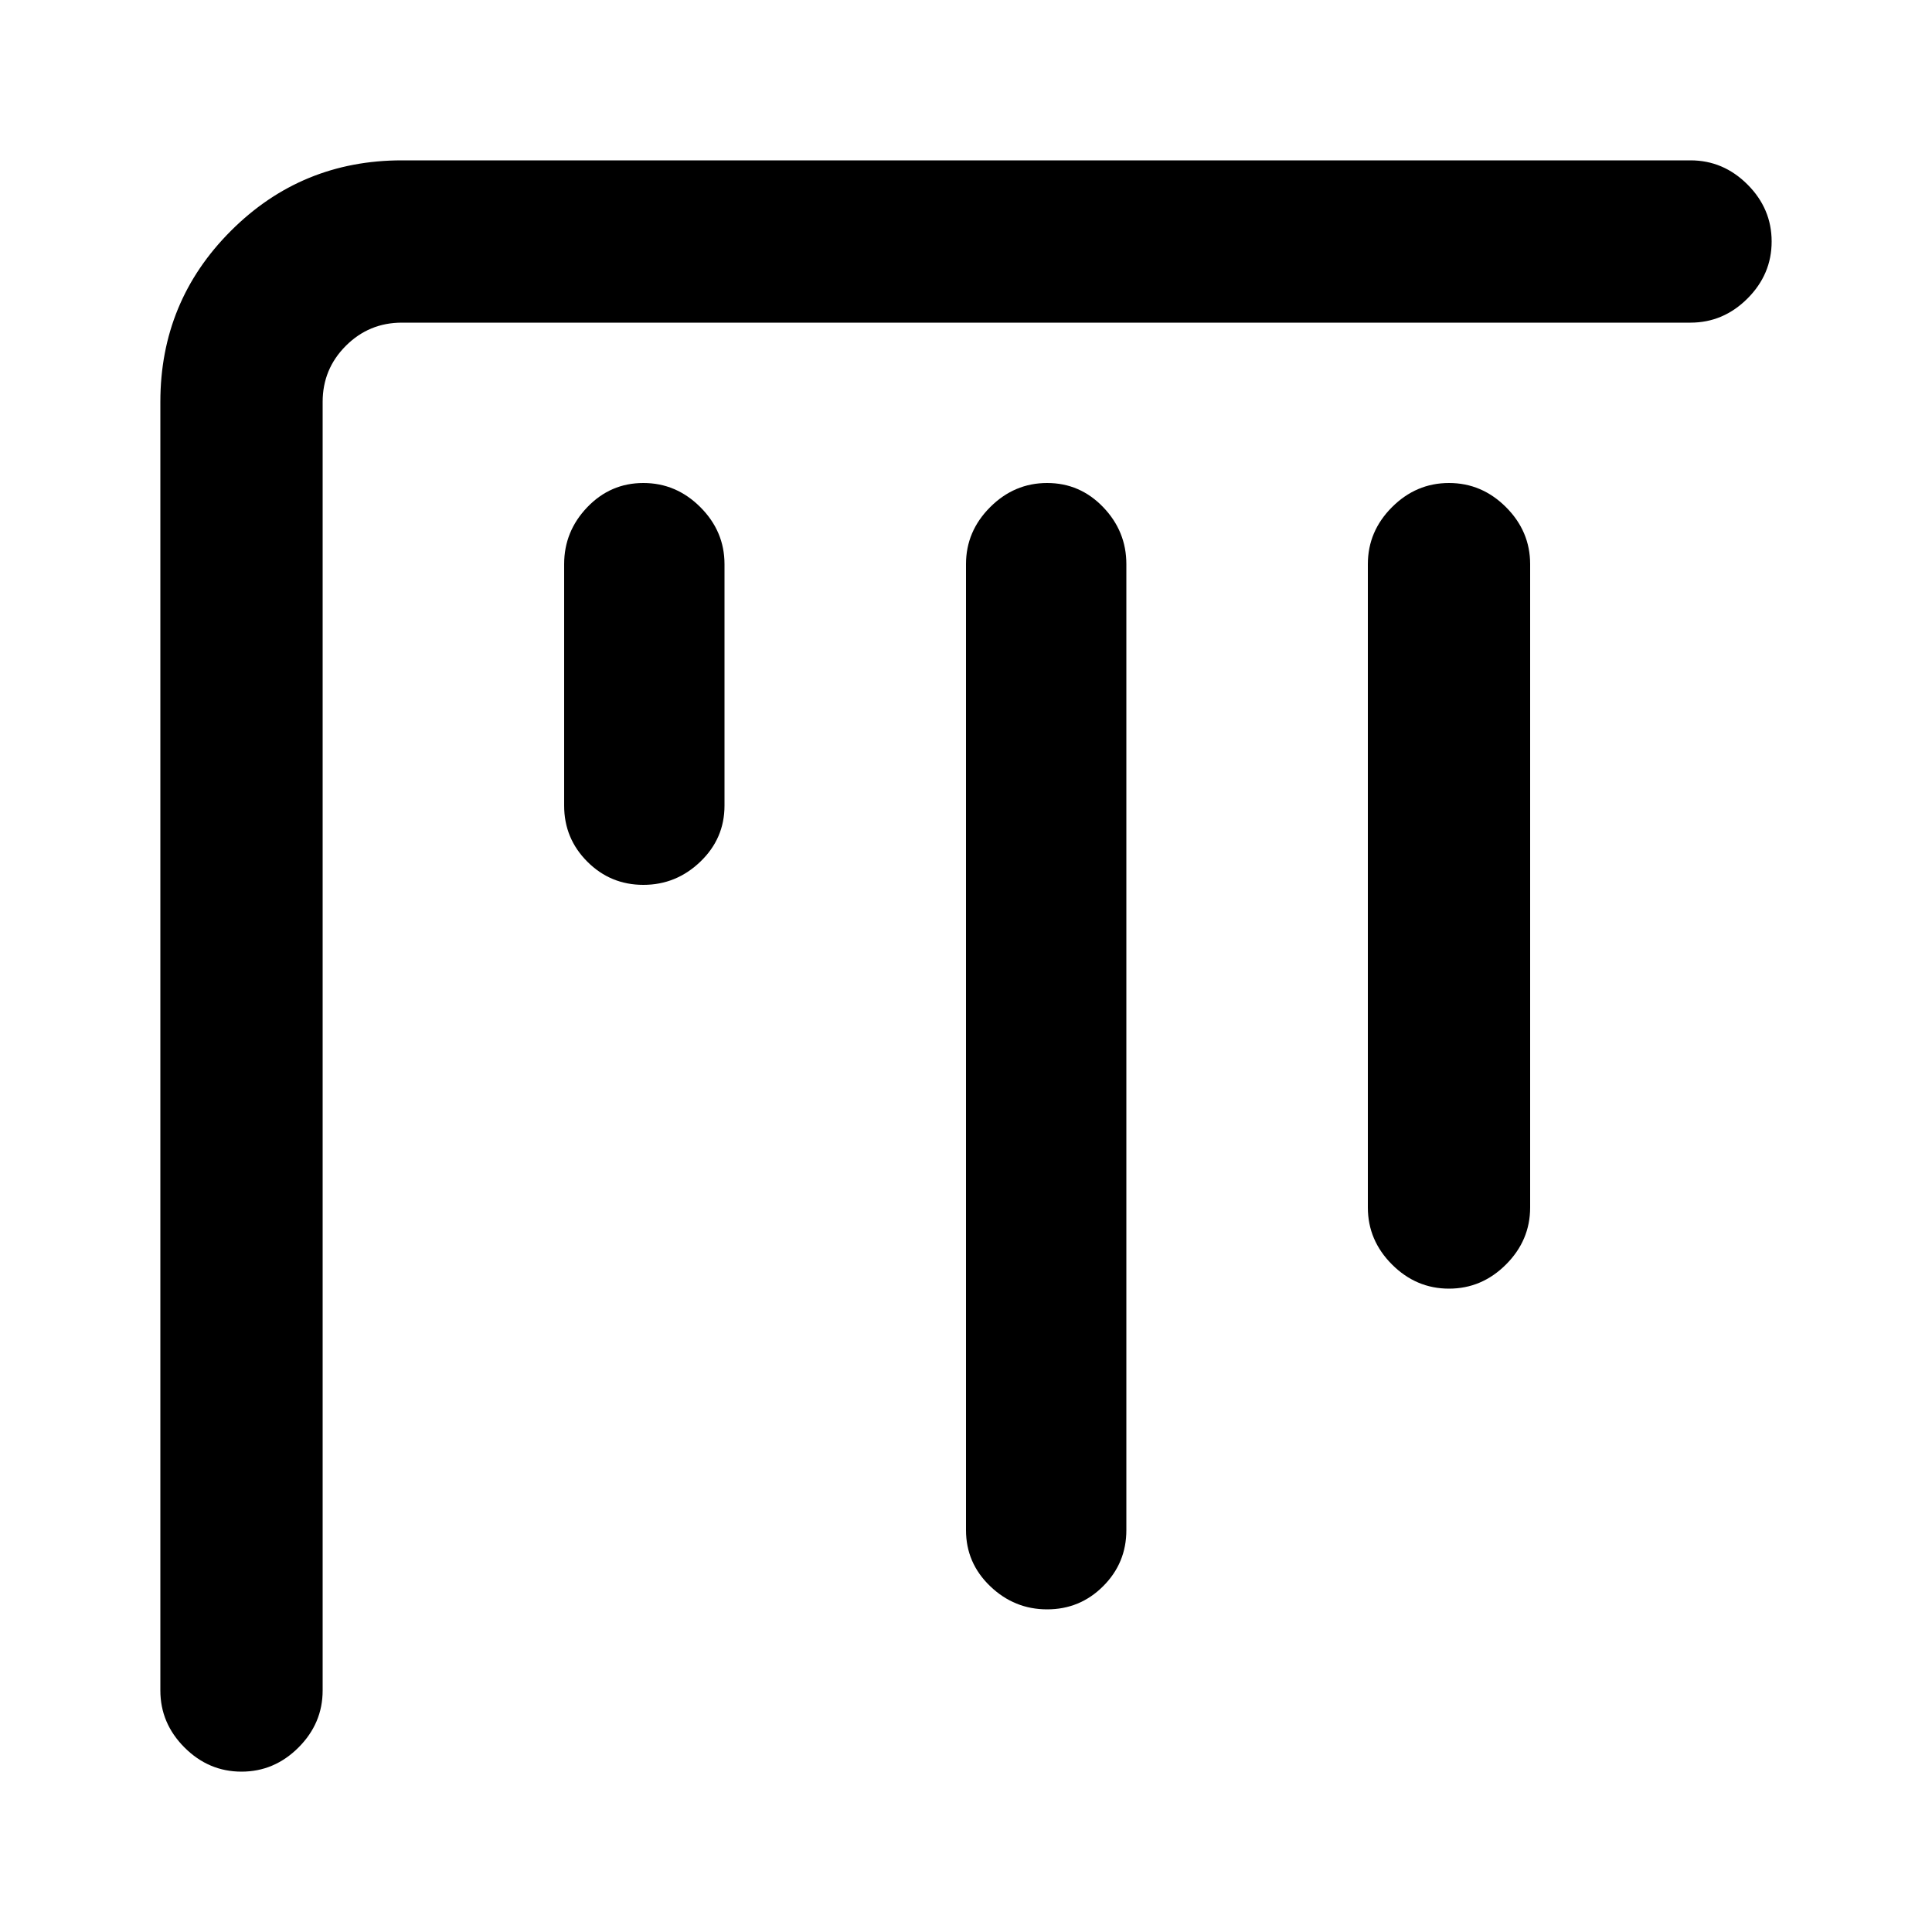
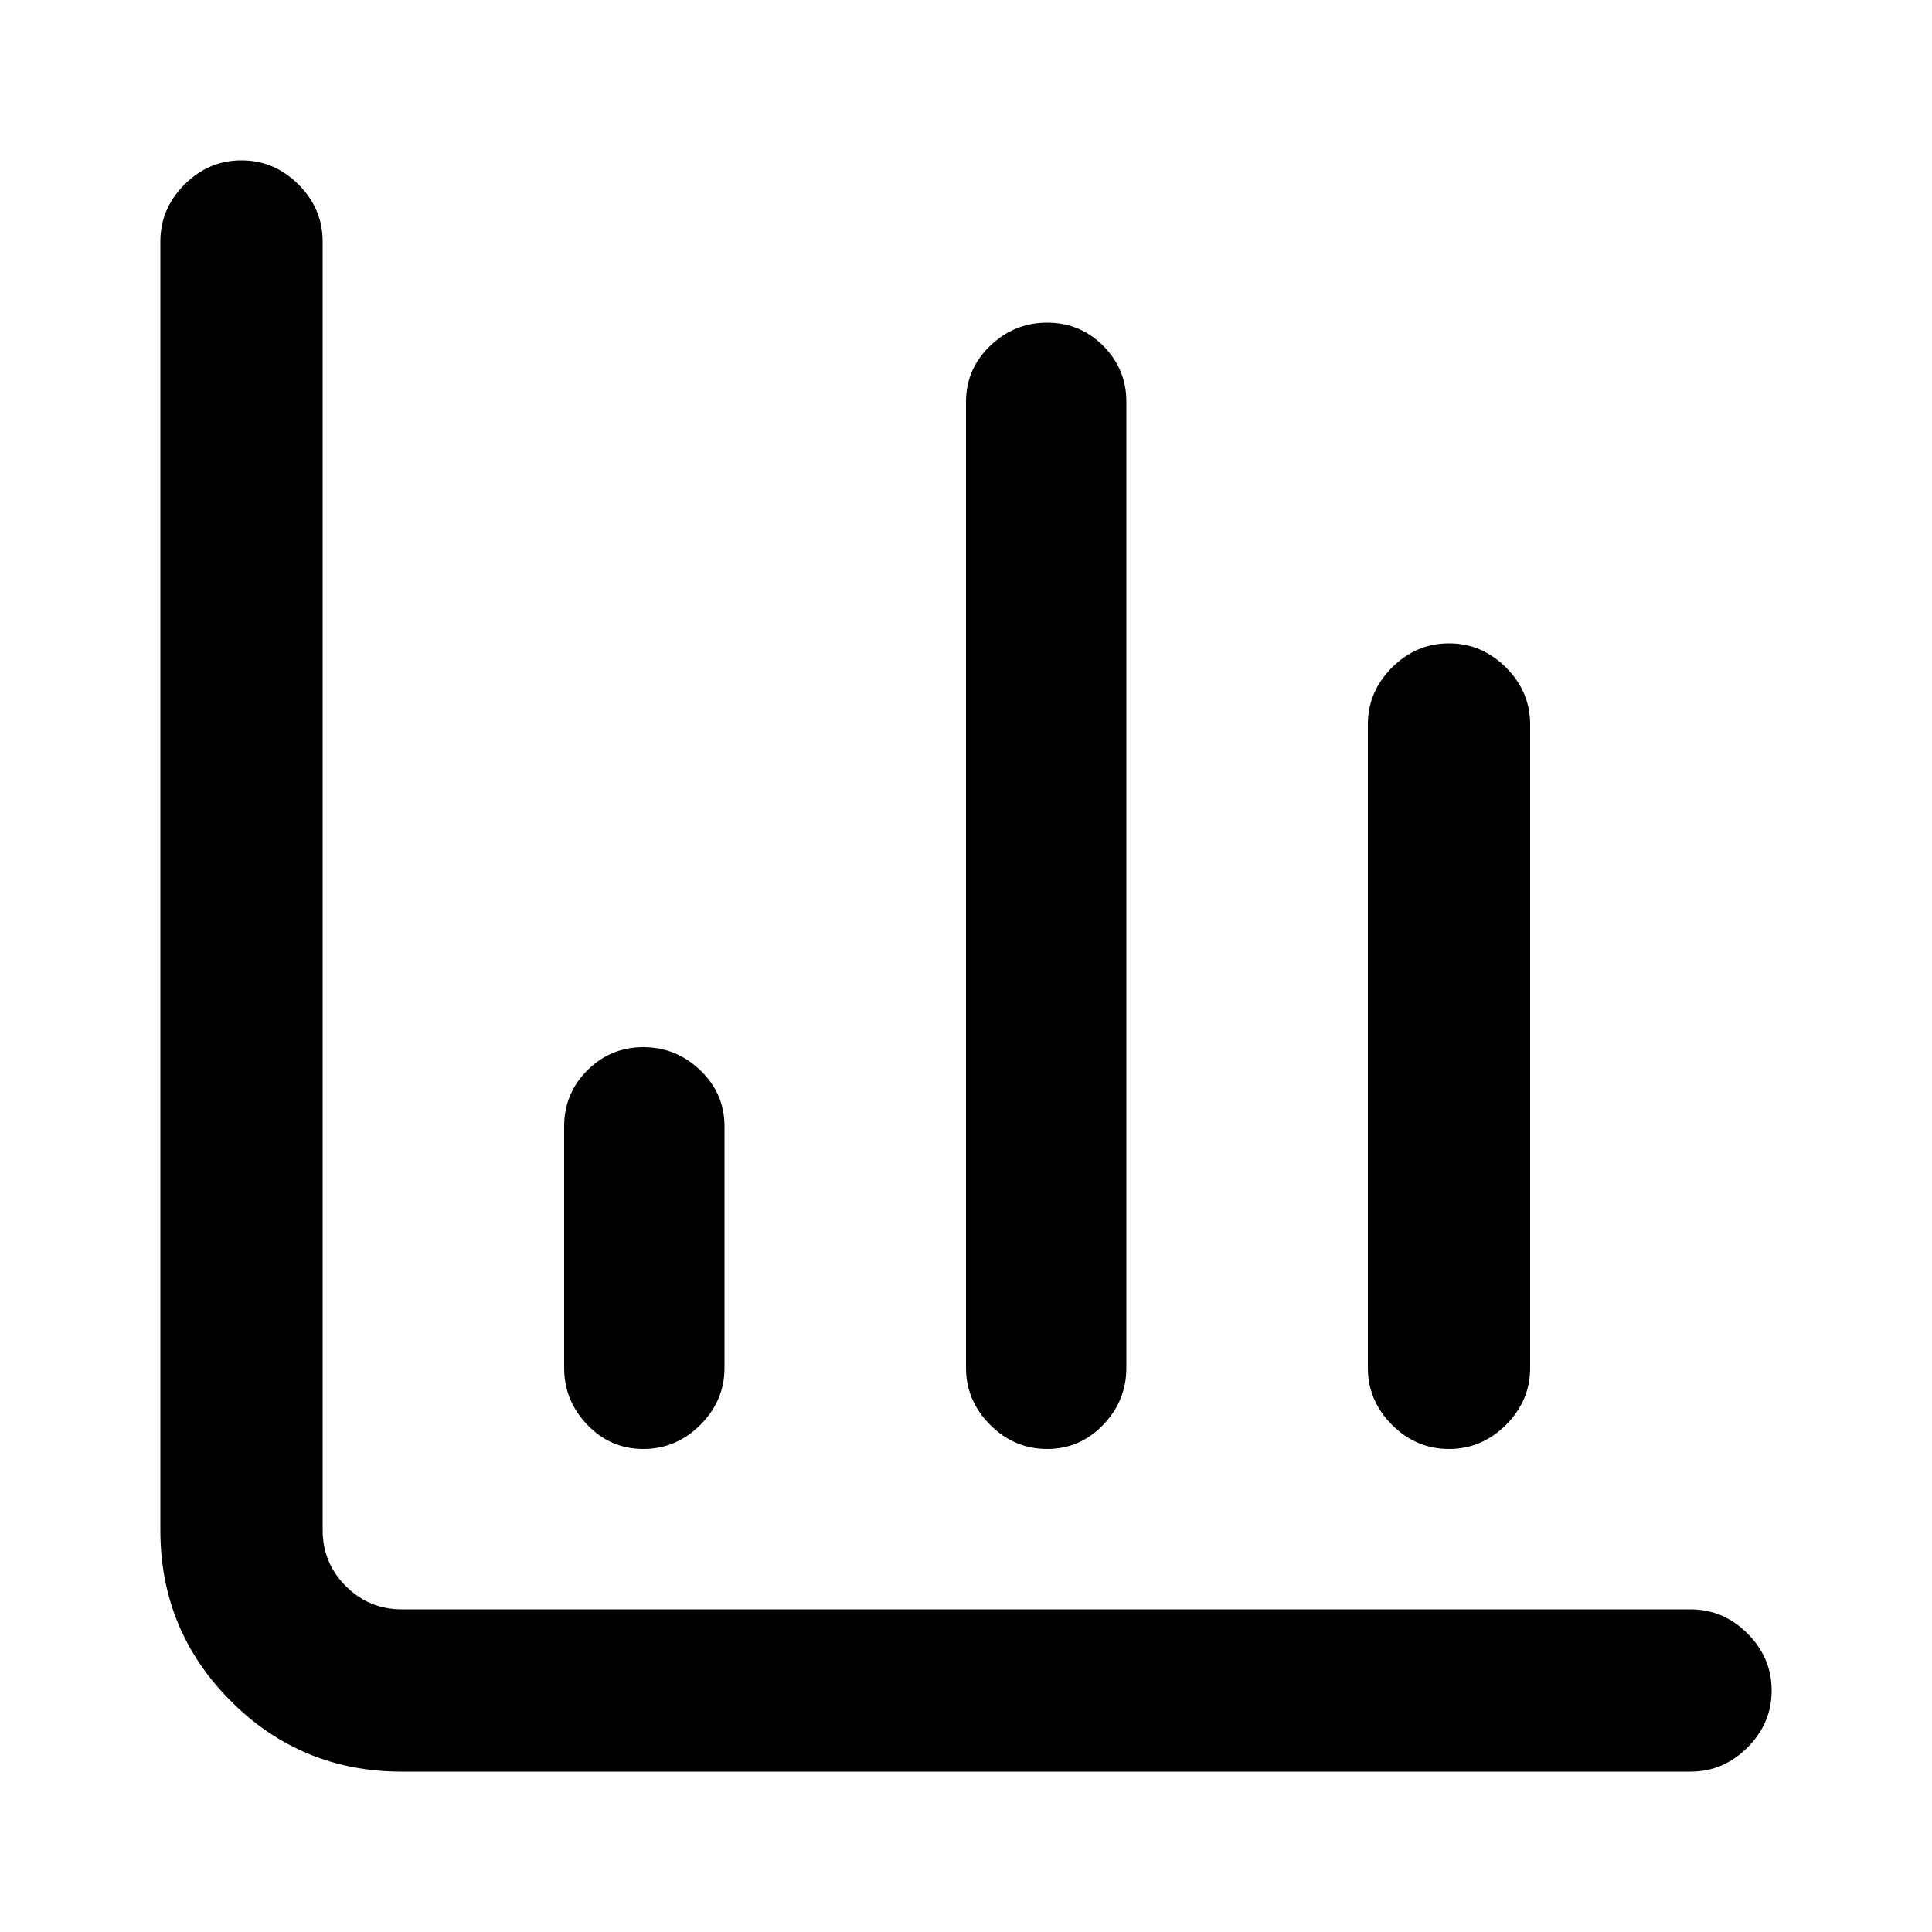
<svg xmlns="http://www.w3.org/2000/svg" viewBox="0 0 24 24" fill="currentColor">
-   <path d="M7.008 7.008V10.008Q7.008 10.416 7.296 10.704Q7.584 10.992 7.992 10.992Q8.4 10.992 8.7 10.704Q9 10.416 9 10.008V7.008Q9 6.6 8.7 6.3Q8.4 6 7.992 6Q7.584 6 7.296 6.3Q7.008 6.6 7.008 7.008ZM12 7.008V19.008Q12 19.416 12.3 19.704Q12.6 19.992 13.008 19.992Q13.416 19.992 13.704 19.704Q13.992 19.416 13.992 19.008V7.008Q13.992 6.6 13.704 6.3Q13.416 6 13.008 6Q12.6 6 12.3 6.3Q12 6.6 12 7.008ZM16.992 7.008V15Q16.992 15.408 17.292 15.708Q17.592 16.008 18 16.008Q18.408 16.008 18.708 15.708Q19.008 15.408 19.008 15V7.008Q19.008 6.6 18.708 6.3Q18.408 6 18 6Q17.592 6 17.292 6.3Q16.992 6.6 16.992 7.008ZM4.008 21V4.992Q4.008 4.584 4.296 4.296Q4.584 4.008 4.992 4.008H21Q21.408 4.008 21.708 3.708Q22.008 3.408 22.008 3Q22.008 2.592 21.708 2.292Q21.408 1.992 21 1.992H4.992Q3.744 1.992 2.868 2.868Q1.992 3.744 1.992 4.992V21Q1.992 21.408 2.292 21.708Q2.592 22.008 3 22.008Q3.408 22.008 3.708 21.708Q4.008 21.408 4.008 21Z" />
+   <g transform="translate(0,24) scale(1,-1)">
+     <path d="M7.008 7.008V10.008Q7.008 10.416 7.296 10.704Q7.584 10.992 7.992 10.992Q8.4 10.992 8.7 10.704Q9 10.416 9 10.008V7.008Q9 6.6 8.7 6.3Q8.4 6 7.992 6Q7.584 6 7.296 6.3Q7.008 6.6 7.008 7.008ZM12 7.008V19.008Q12 19.416 12.3 19.704Q12.6 19.992 13.008 19.992Q13.416 19.992 13.704 19.704Q13.992 19.416 13.992 19.008V7.008Q13.992 6.6 13.704 6.3Q13.416 6 13.008 6Q12.6 6 12.3 6.3Q12 6.6 12 7.008ZM16.992 7.008V15Q16.992 15.408 17.292 15.708Q17.592 16.008 18 16.008Q18.408 16.008 18.708 15.708Q19.008 15.408 19.008 15V7.008Q19.008 6.6 18.708 6.3Q18.408 6 18 6Q17.592 6 17.292 6.3Q16.992 6.6 16.992 7.008ZM4.008 21V4.992Q4.008 4.584 4.296 4.296Q4.584 4.008 4.992 4.008H21Q21.408 4.008 21.708 3.708Q22.008 3.408 22.008 3Q22.008 2.592 21.708 2.292Q21.408 1.992 21 1.992H4.992Q3.744 1.992 2.868 2.868Q1.992 3.744 1.992 4.992V21Q1.992 21.408 2.292 21.708Q2.592 22.008 3 22.008Q3.408 22.008 3.708 21.708Q4.008 21.408 4.008 21Z" />
+   </g>
</svg>
